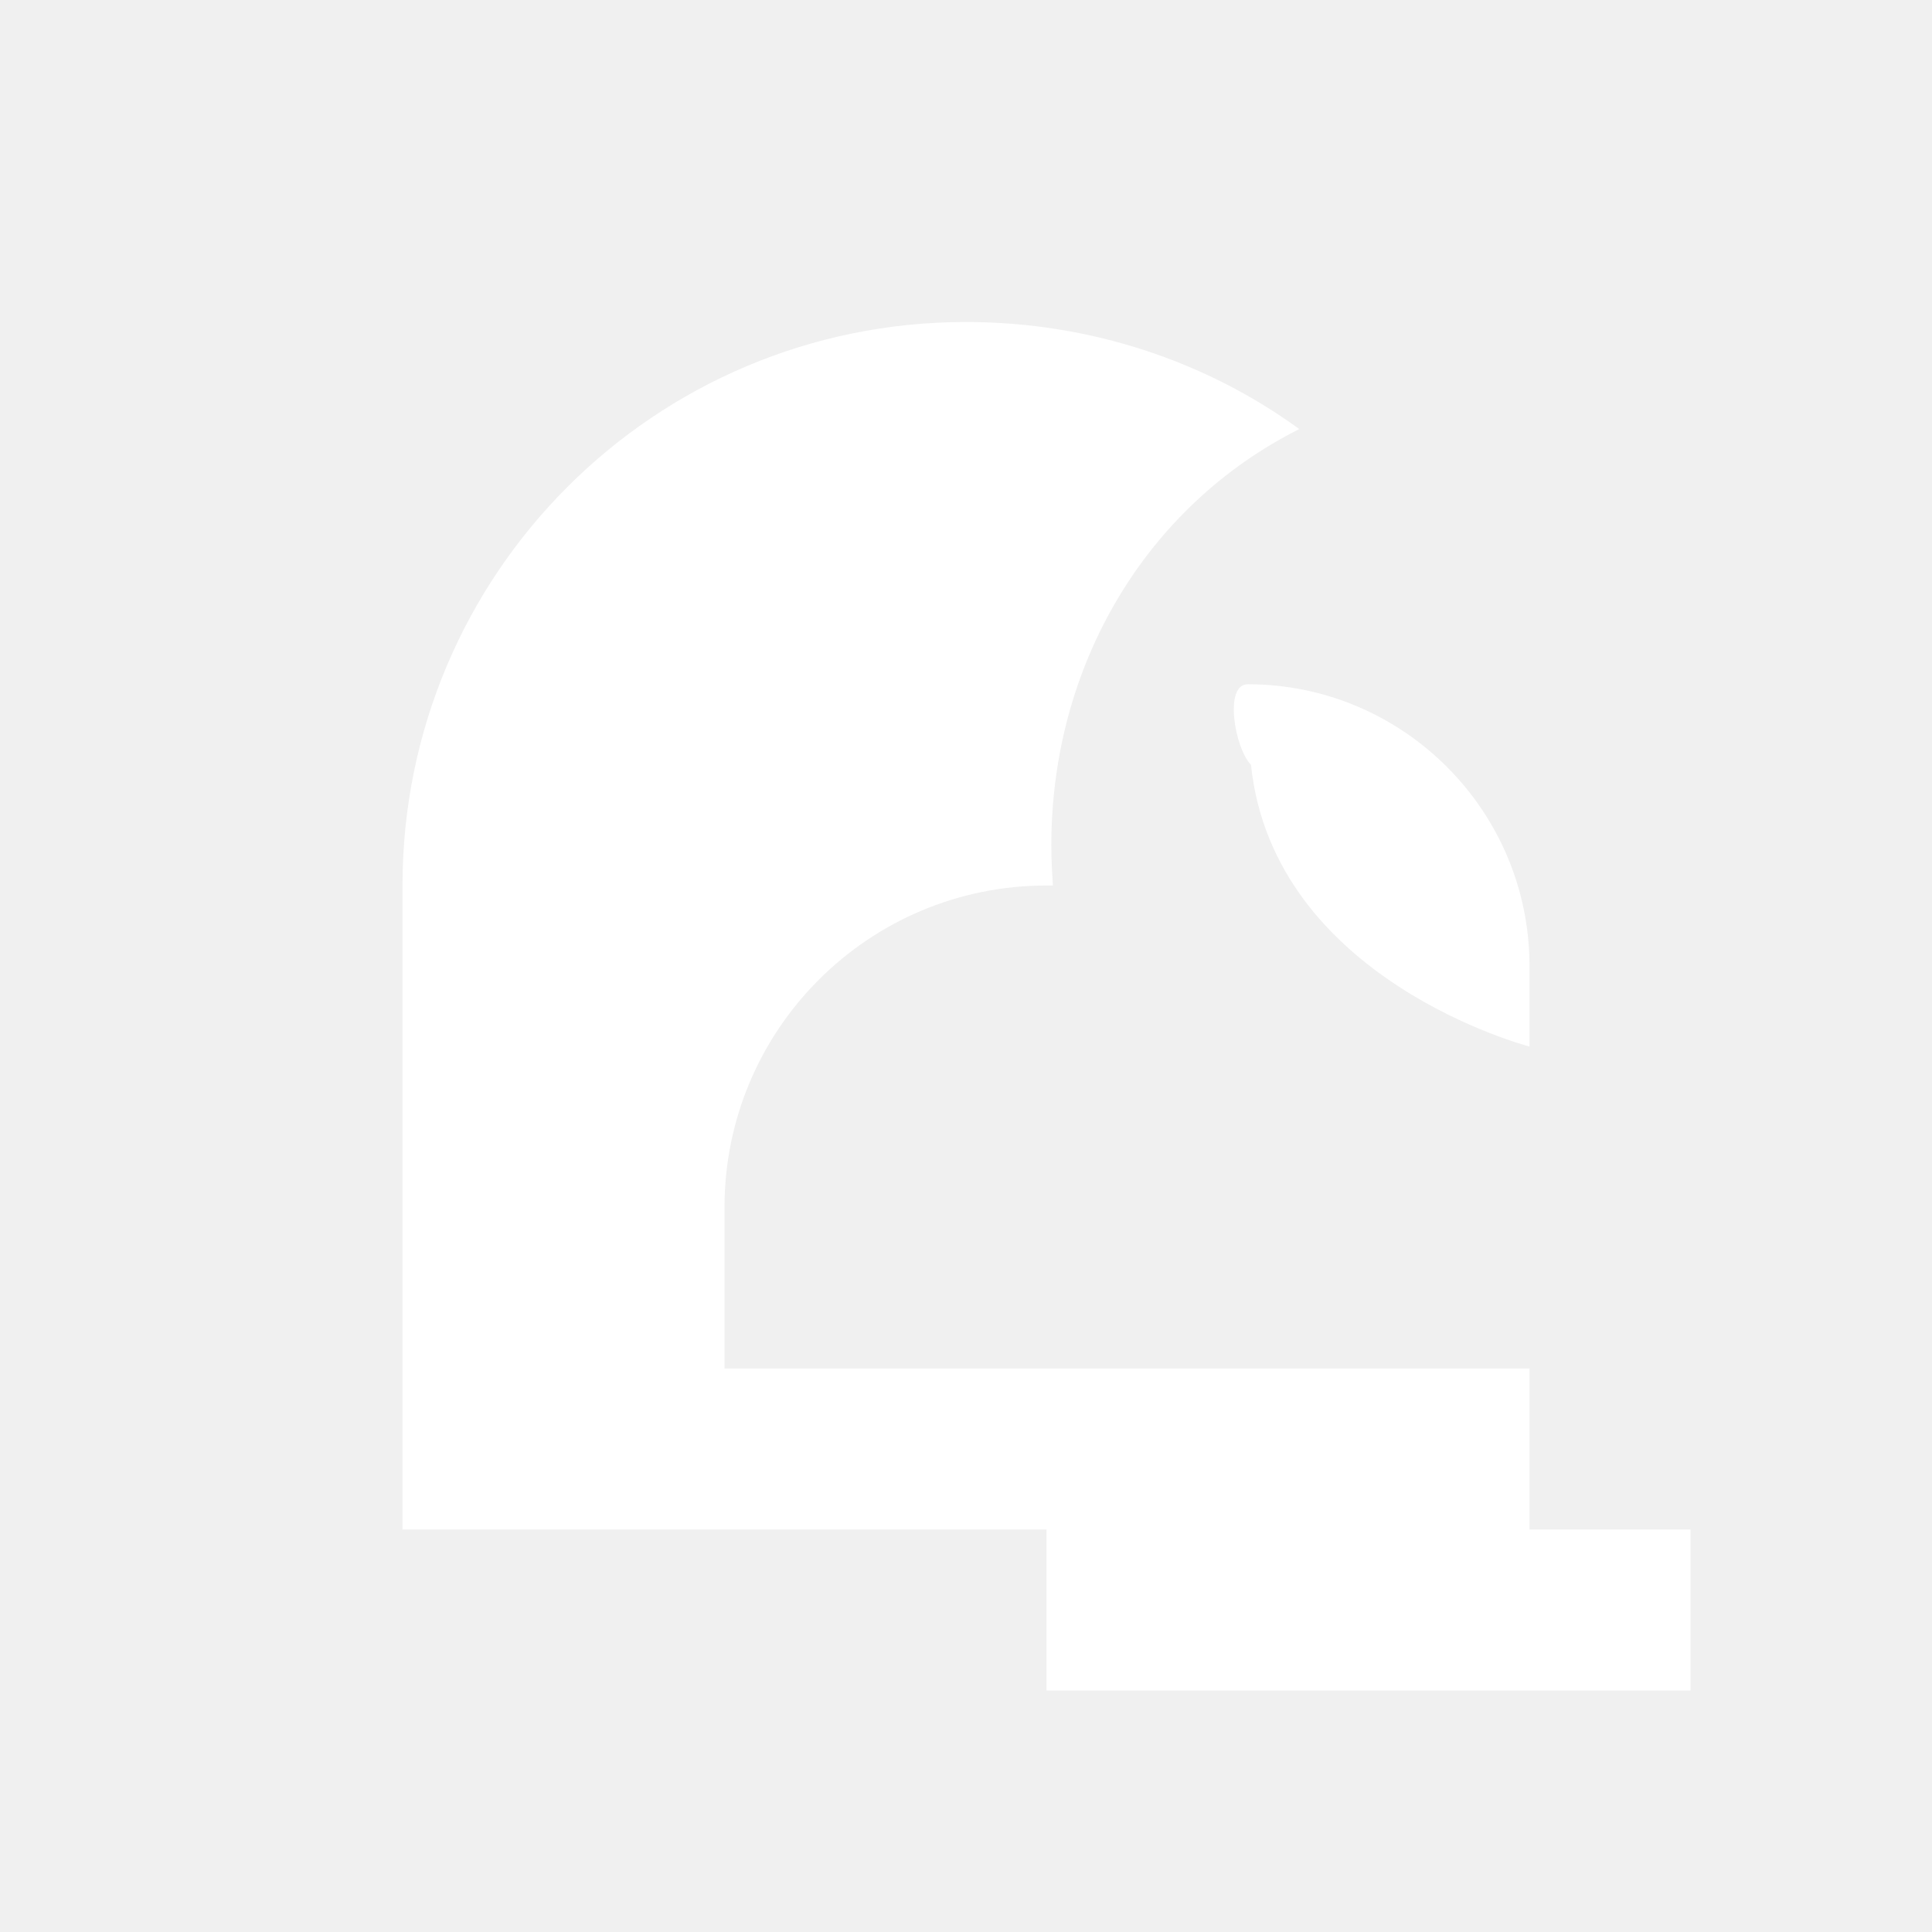
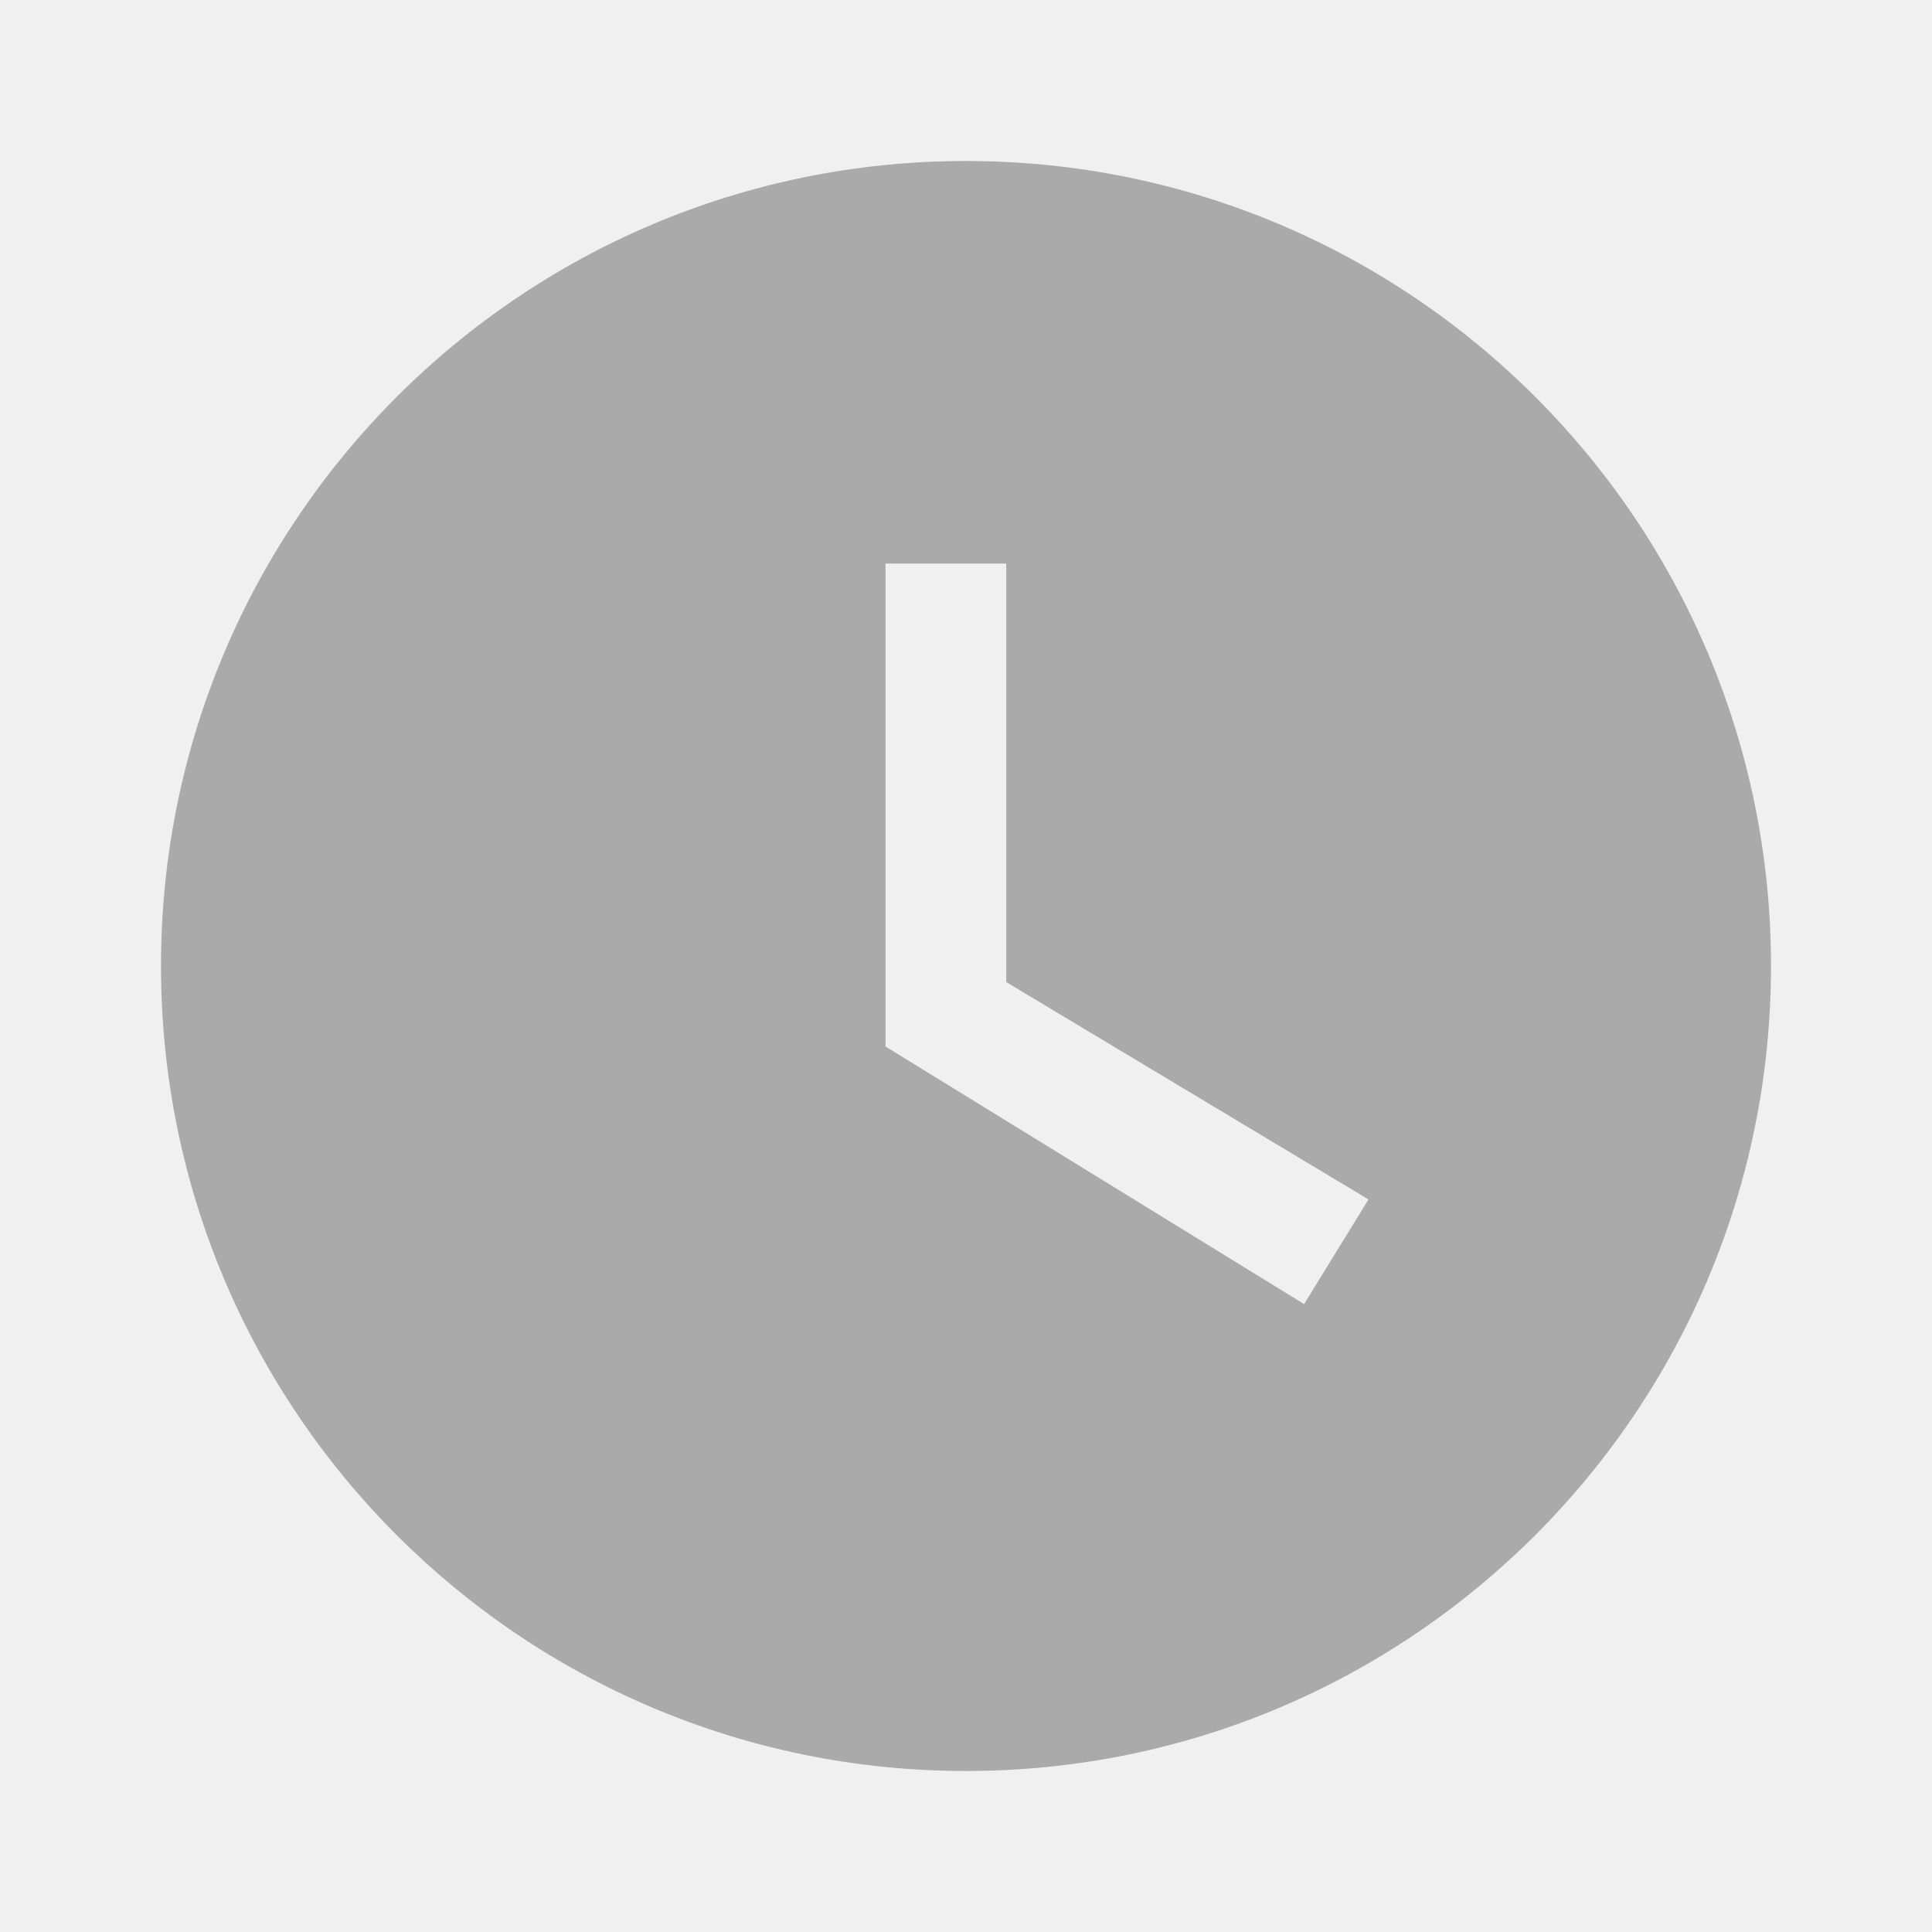
- <svg xmlns="http://www.w3.org/2000/svg" viewBox="0 0 24 24" fill="#ffffff">
-   <path d="M19,19H5V11C5,7.13 8.13,4 12,4C13.56,4 15,4.5 16.14,5.33C14.23,6.29 13.06,8.27 13.06,10.5C13.06,10.68 13.07,10.85 13.08,11H13C10.79,11 9,12.79 9,15V17H19V19M15.54,9.5C15.82,12.18 19,13 19,13V12C19,10.07 17.43,8.5 15.5,8.5C15.2,8.5 15.34,9.3 15.54,9.5M13,21H21V19H13V21Z" />
+ <svg xmlns="http://www.w3.org/2000/svg" viewBox="0 0 24 24" fill="#aaaaaa">
+   <path d="M12,2A10,10 0 0,0 2,12A10,10 0 0,0 12,22A10,10 0 0,0 22,12A10,10 0 0,0 12,2M16.2,16.2L11,13V7H12.5V12.2L17,14.9L16.2,16.2Z" />
</svg>
